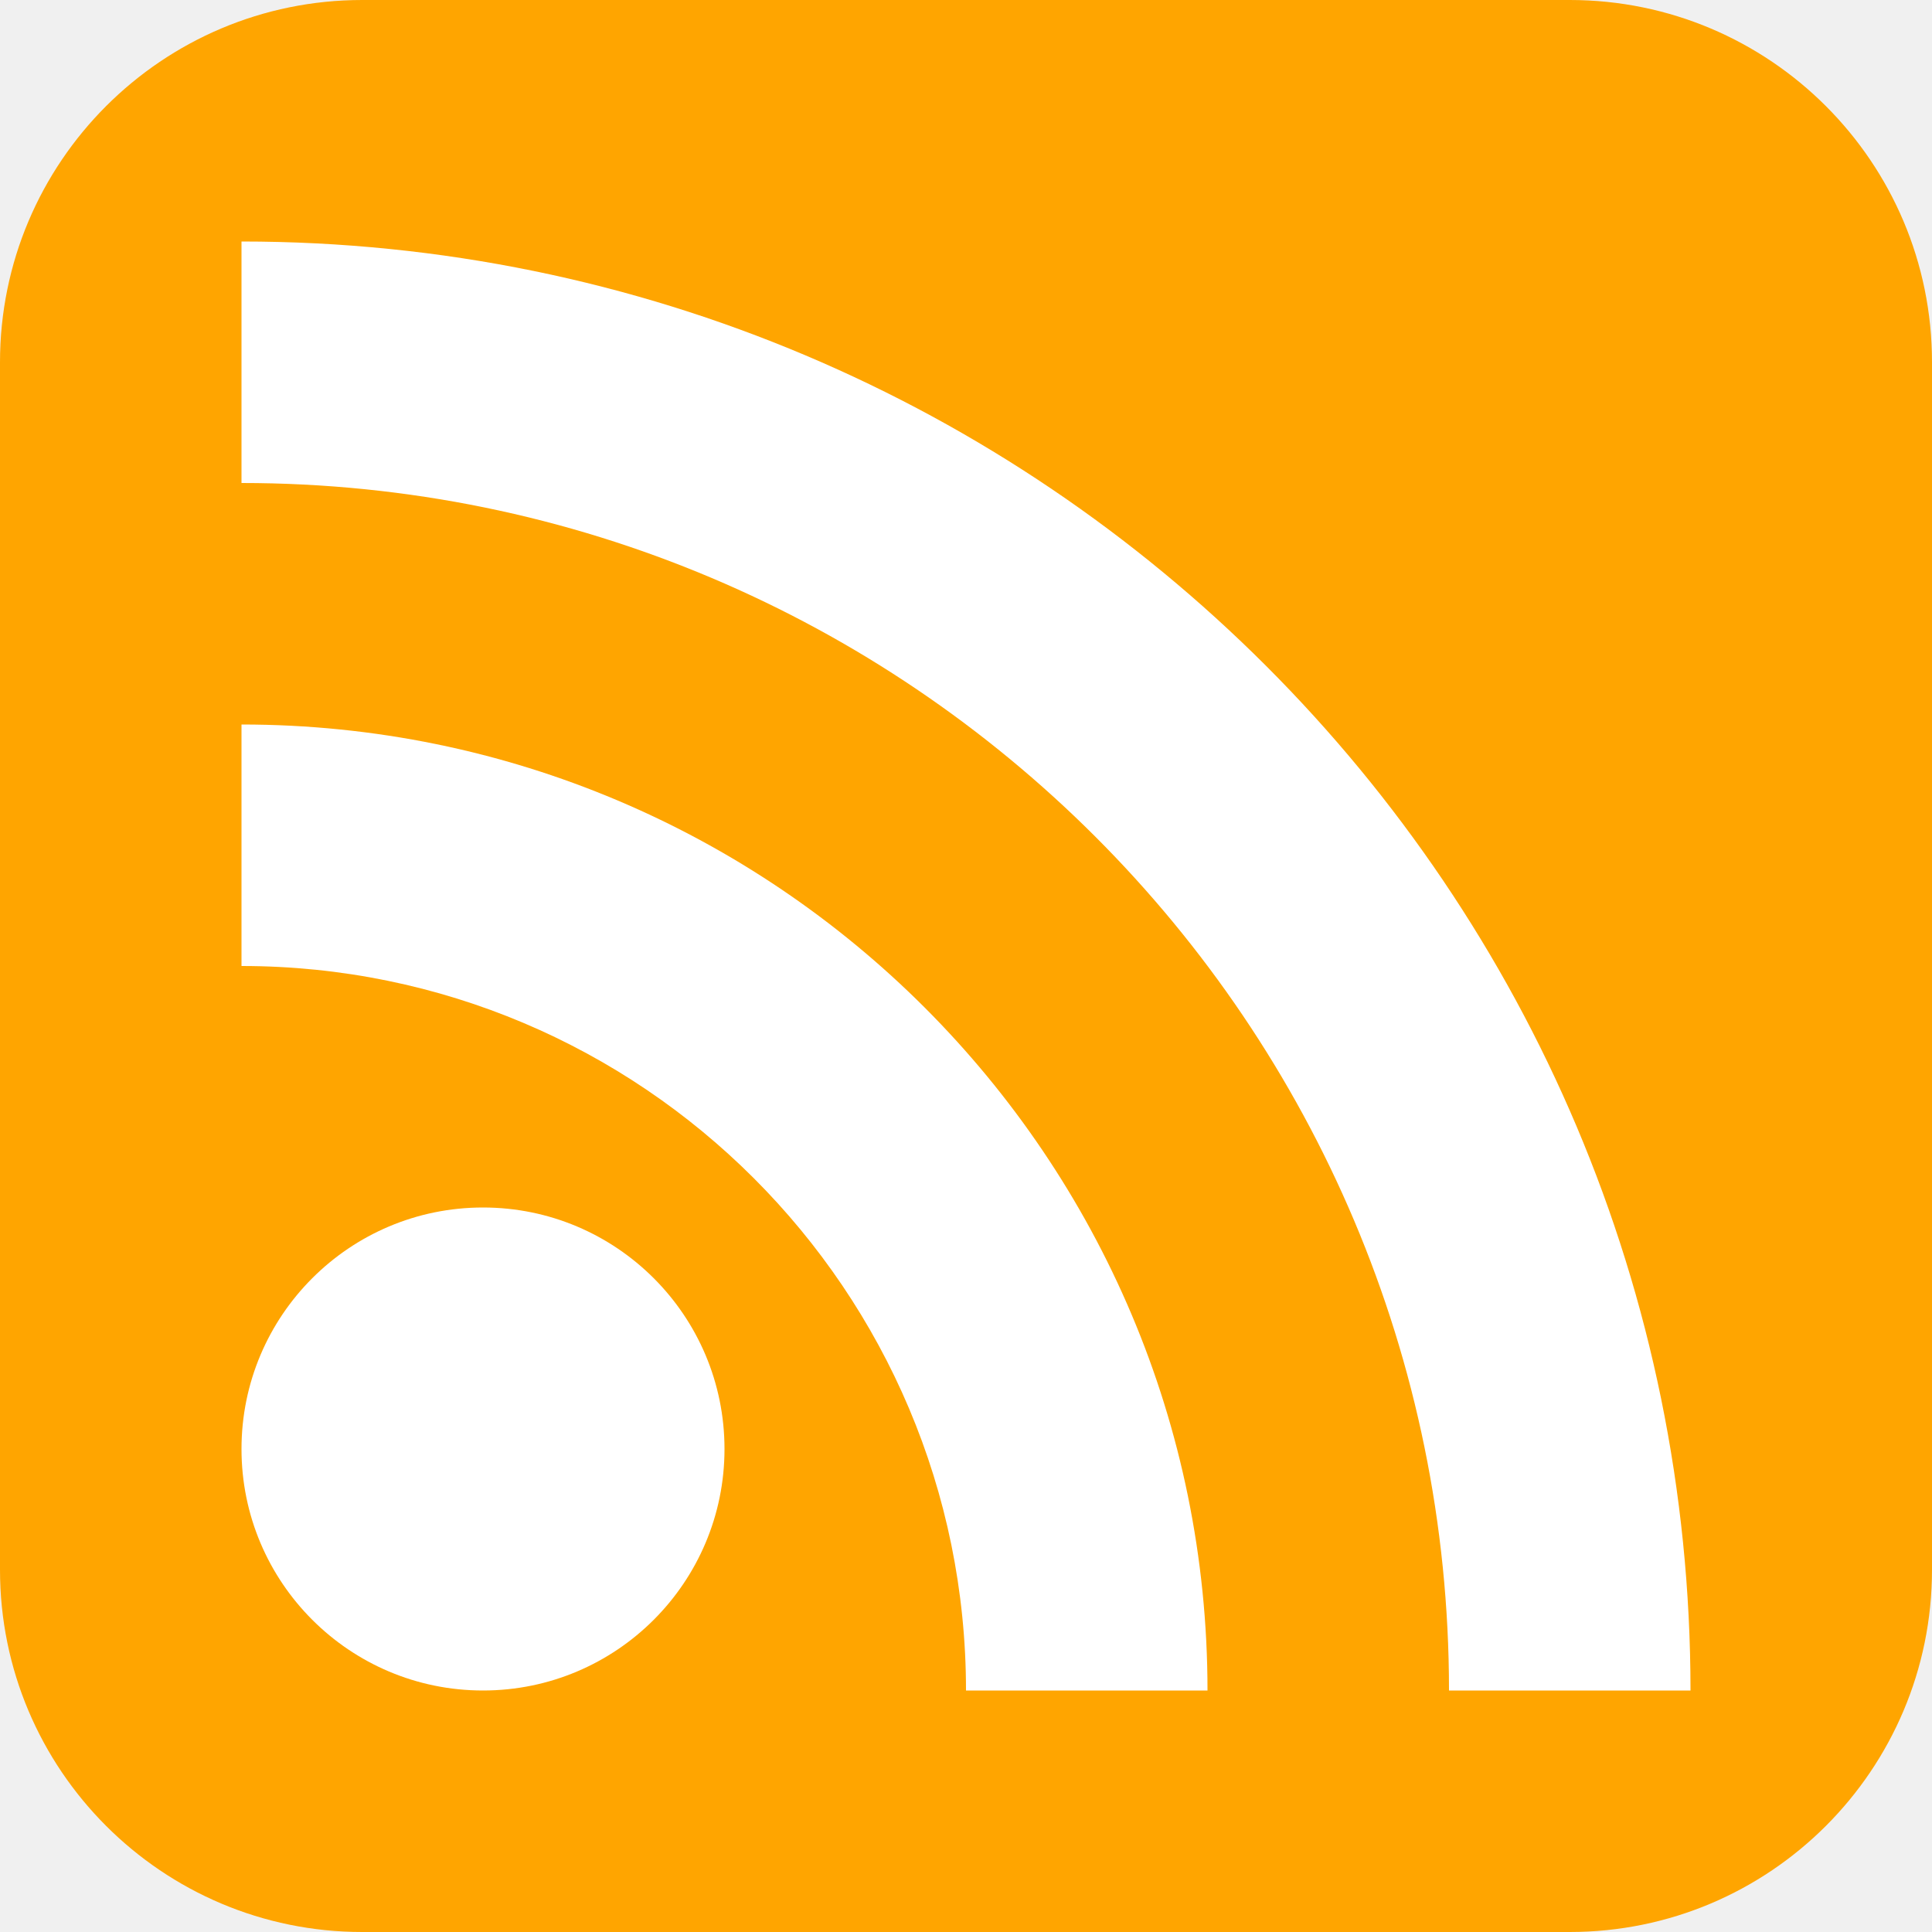
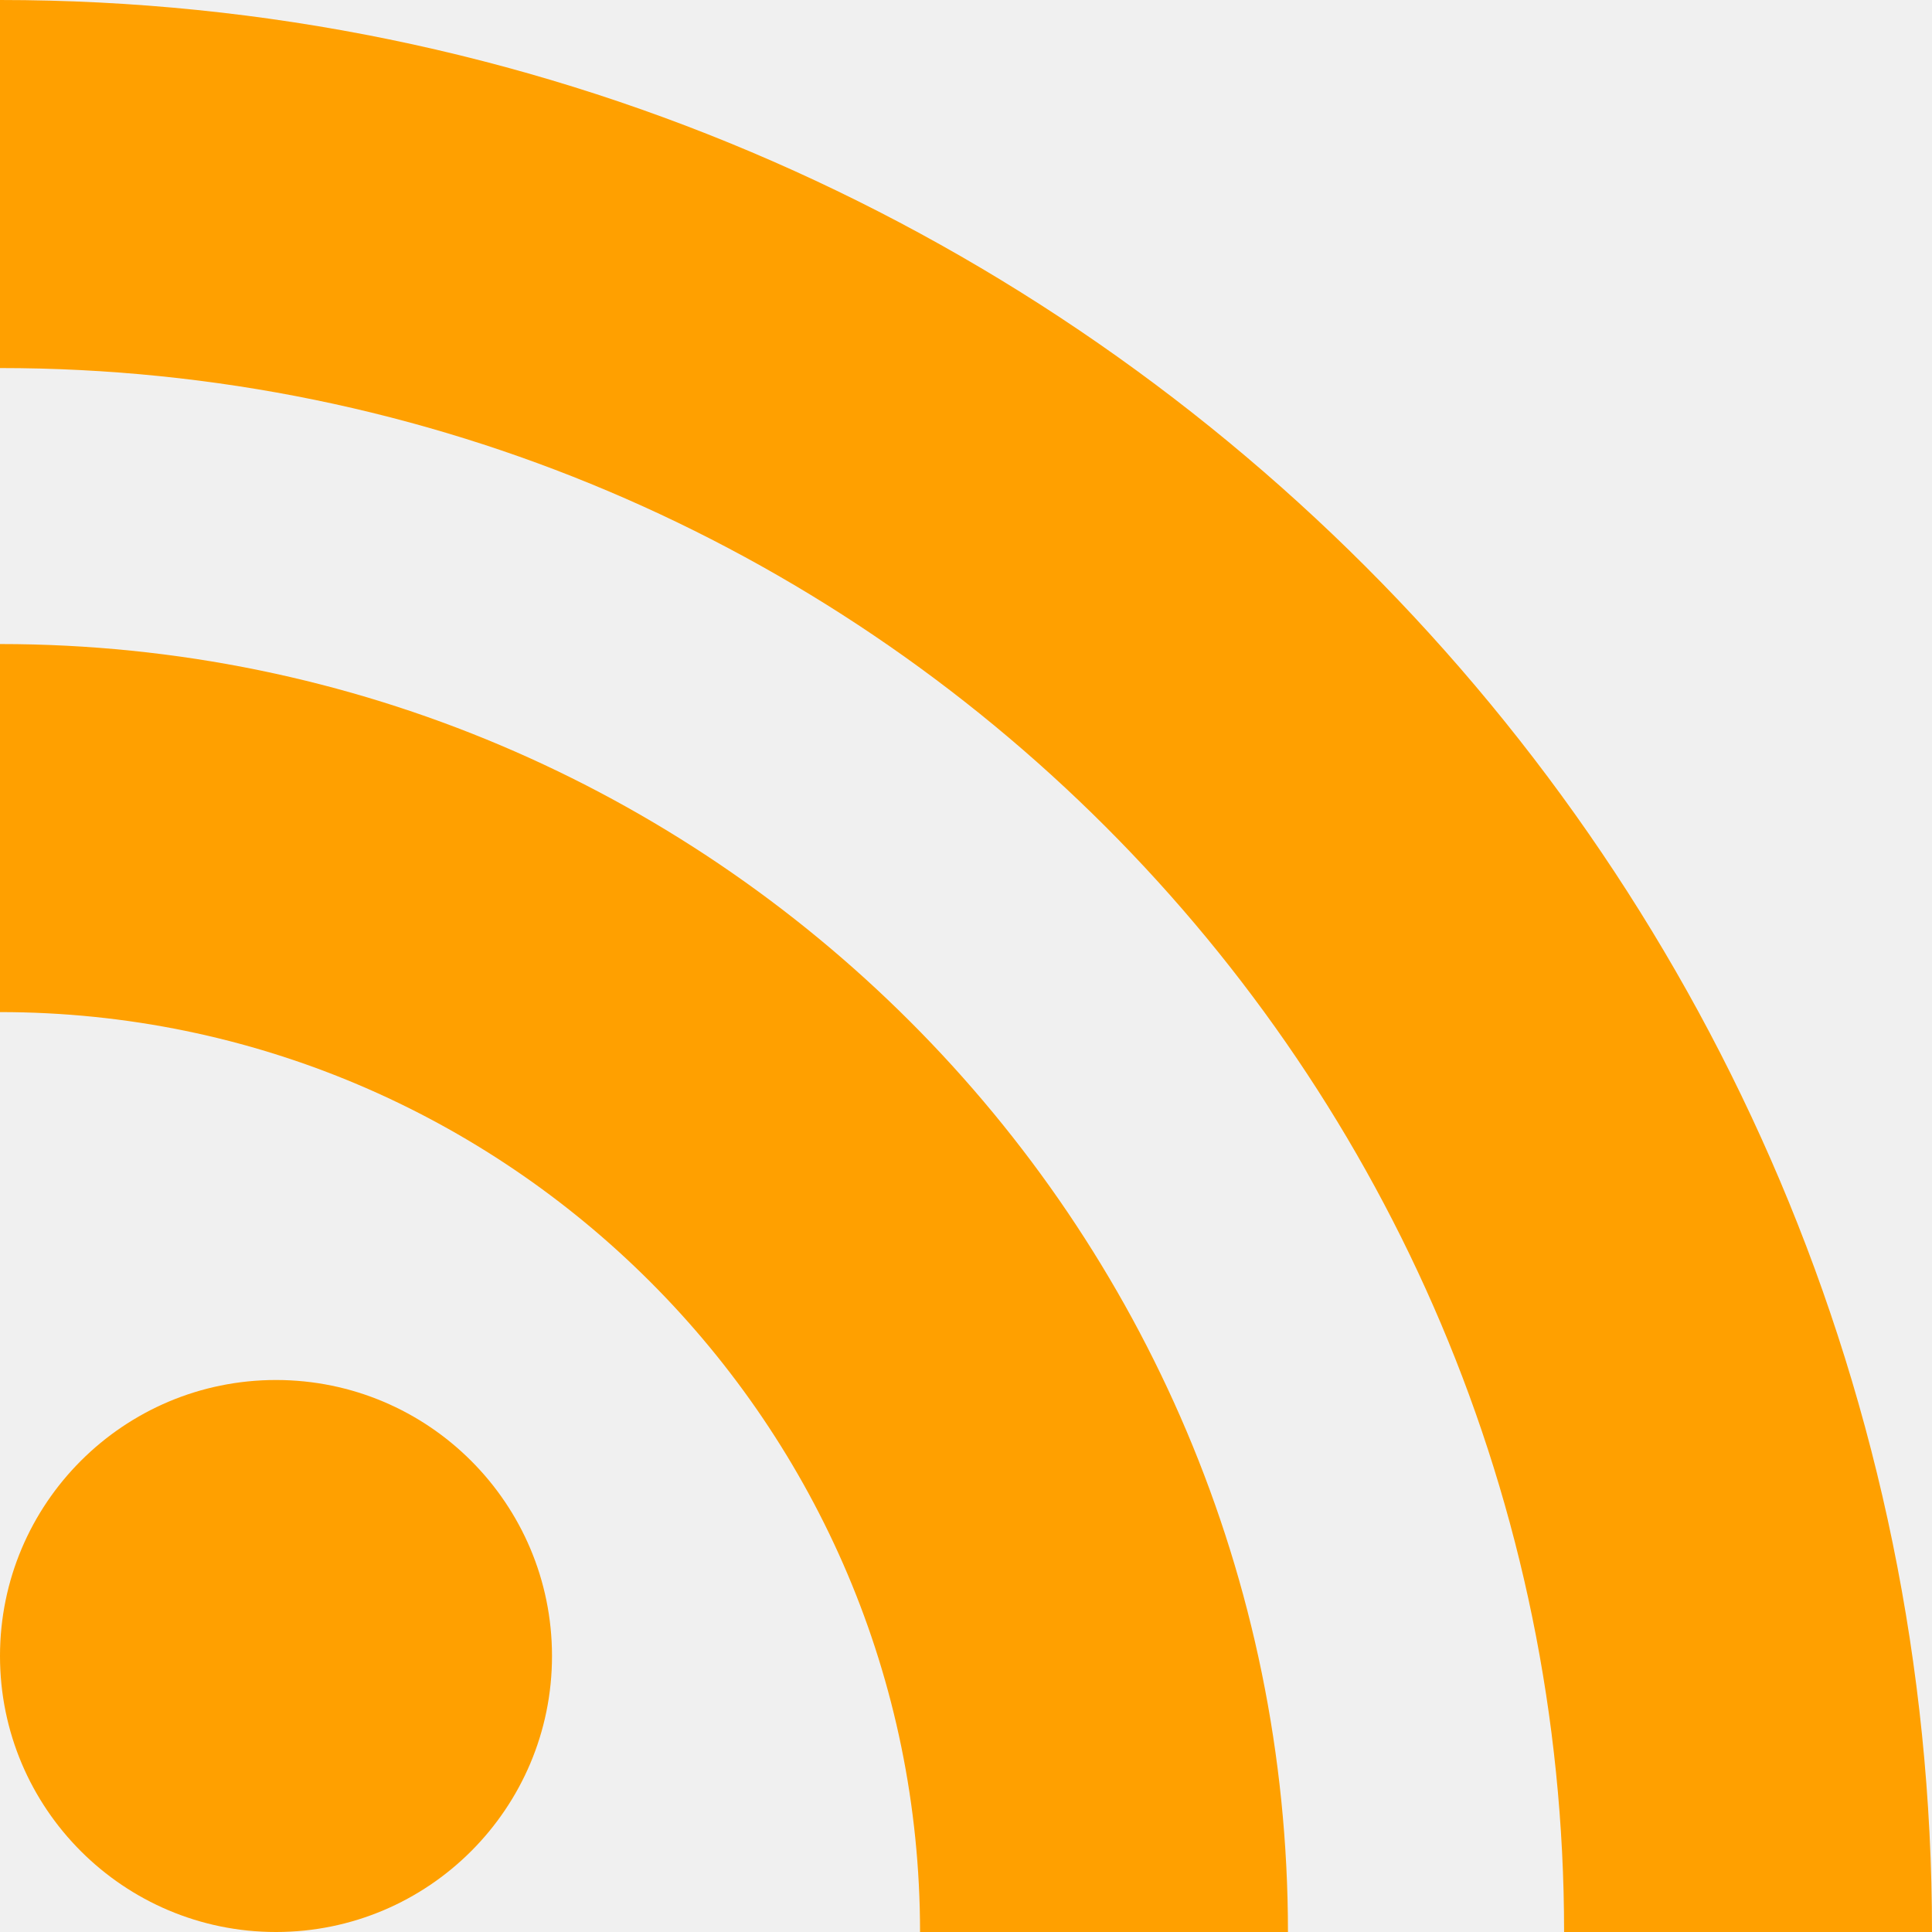
- <svg xmlns="http://www.w3.org/2000/svg" id="RSSicon" viewBox="0 0 8 8" width="256" height="256">
-   <style type="text/css">
-     .button {stroke: none; fill: orange;}
-     .symbol {stroke: none; fill: white;}
-   </style>
-   <rect class="button" width="8" height="8" rx="1.5" />
-   <circle class="symbol" cx="2" cy="6" r="1" />
-   <path class="symbol" d="m 1,4 a 3,3 0 0 1 3,3 h 1 a 4,4 0 0 0 -4,-4 z" />
-   <path class="symbol" d="m 1,2 a 5,5 0 0 1 5,5 h 1 a 6,6 0 0 0 -6,-6 z" />
+ <svg xmlns="http://www.w3.org/2000/svg" version="1.1" id="Capa_1" x="0px" y="0px" viewBox="0 0 448 448" style="enable-background:new 0 0 448 448;" xml:space="preserve">
+   <g>
+     <circle style="fill:#FFA000;" cx="64" cy="384" r="64" />
+     <path style="fill:#FFA000;" d="M0,149.344v85.344c117.632,0,213.344,95.68,213.344,213.312h85.312   C298.656,283.328,164.672,149.344,0,149.344z" />
+     <path style="fill:#FFA000;" d="M0,0v85.344C200,85.344,362.688,248,362.688,448H448C448,200.96,247.04,0,0,0z" />
+   </g>
+   <g>
+ </g>
+   <g>
+ </g>
+   <g>
+ </g>
+   <g>
+ </g>
+   <g>
+ </g>
+   <g>
+ </g>
+   <g>
+ </g>
+   <g>
+ </g>
+   <g>
+ </g>
+   <g>
+ </g>
+   <g>
+ </g>
+   <g>
+ </g>
+   <g>
+ </g>
+   <g>
+ </g>
+   <g>
+ </g>
</svg>
